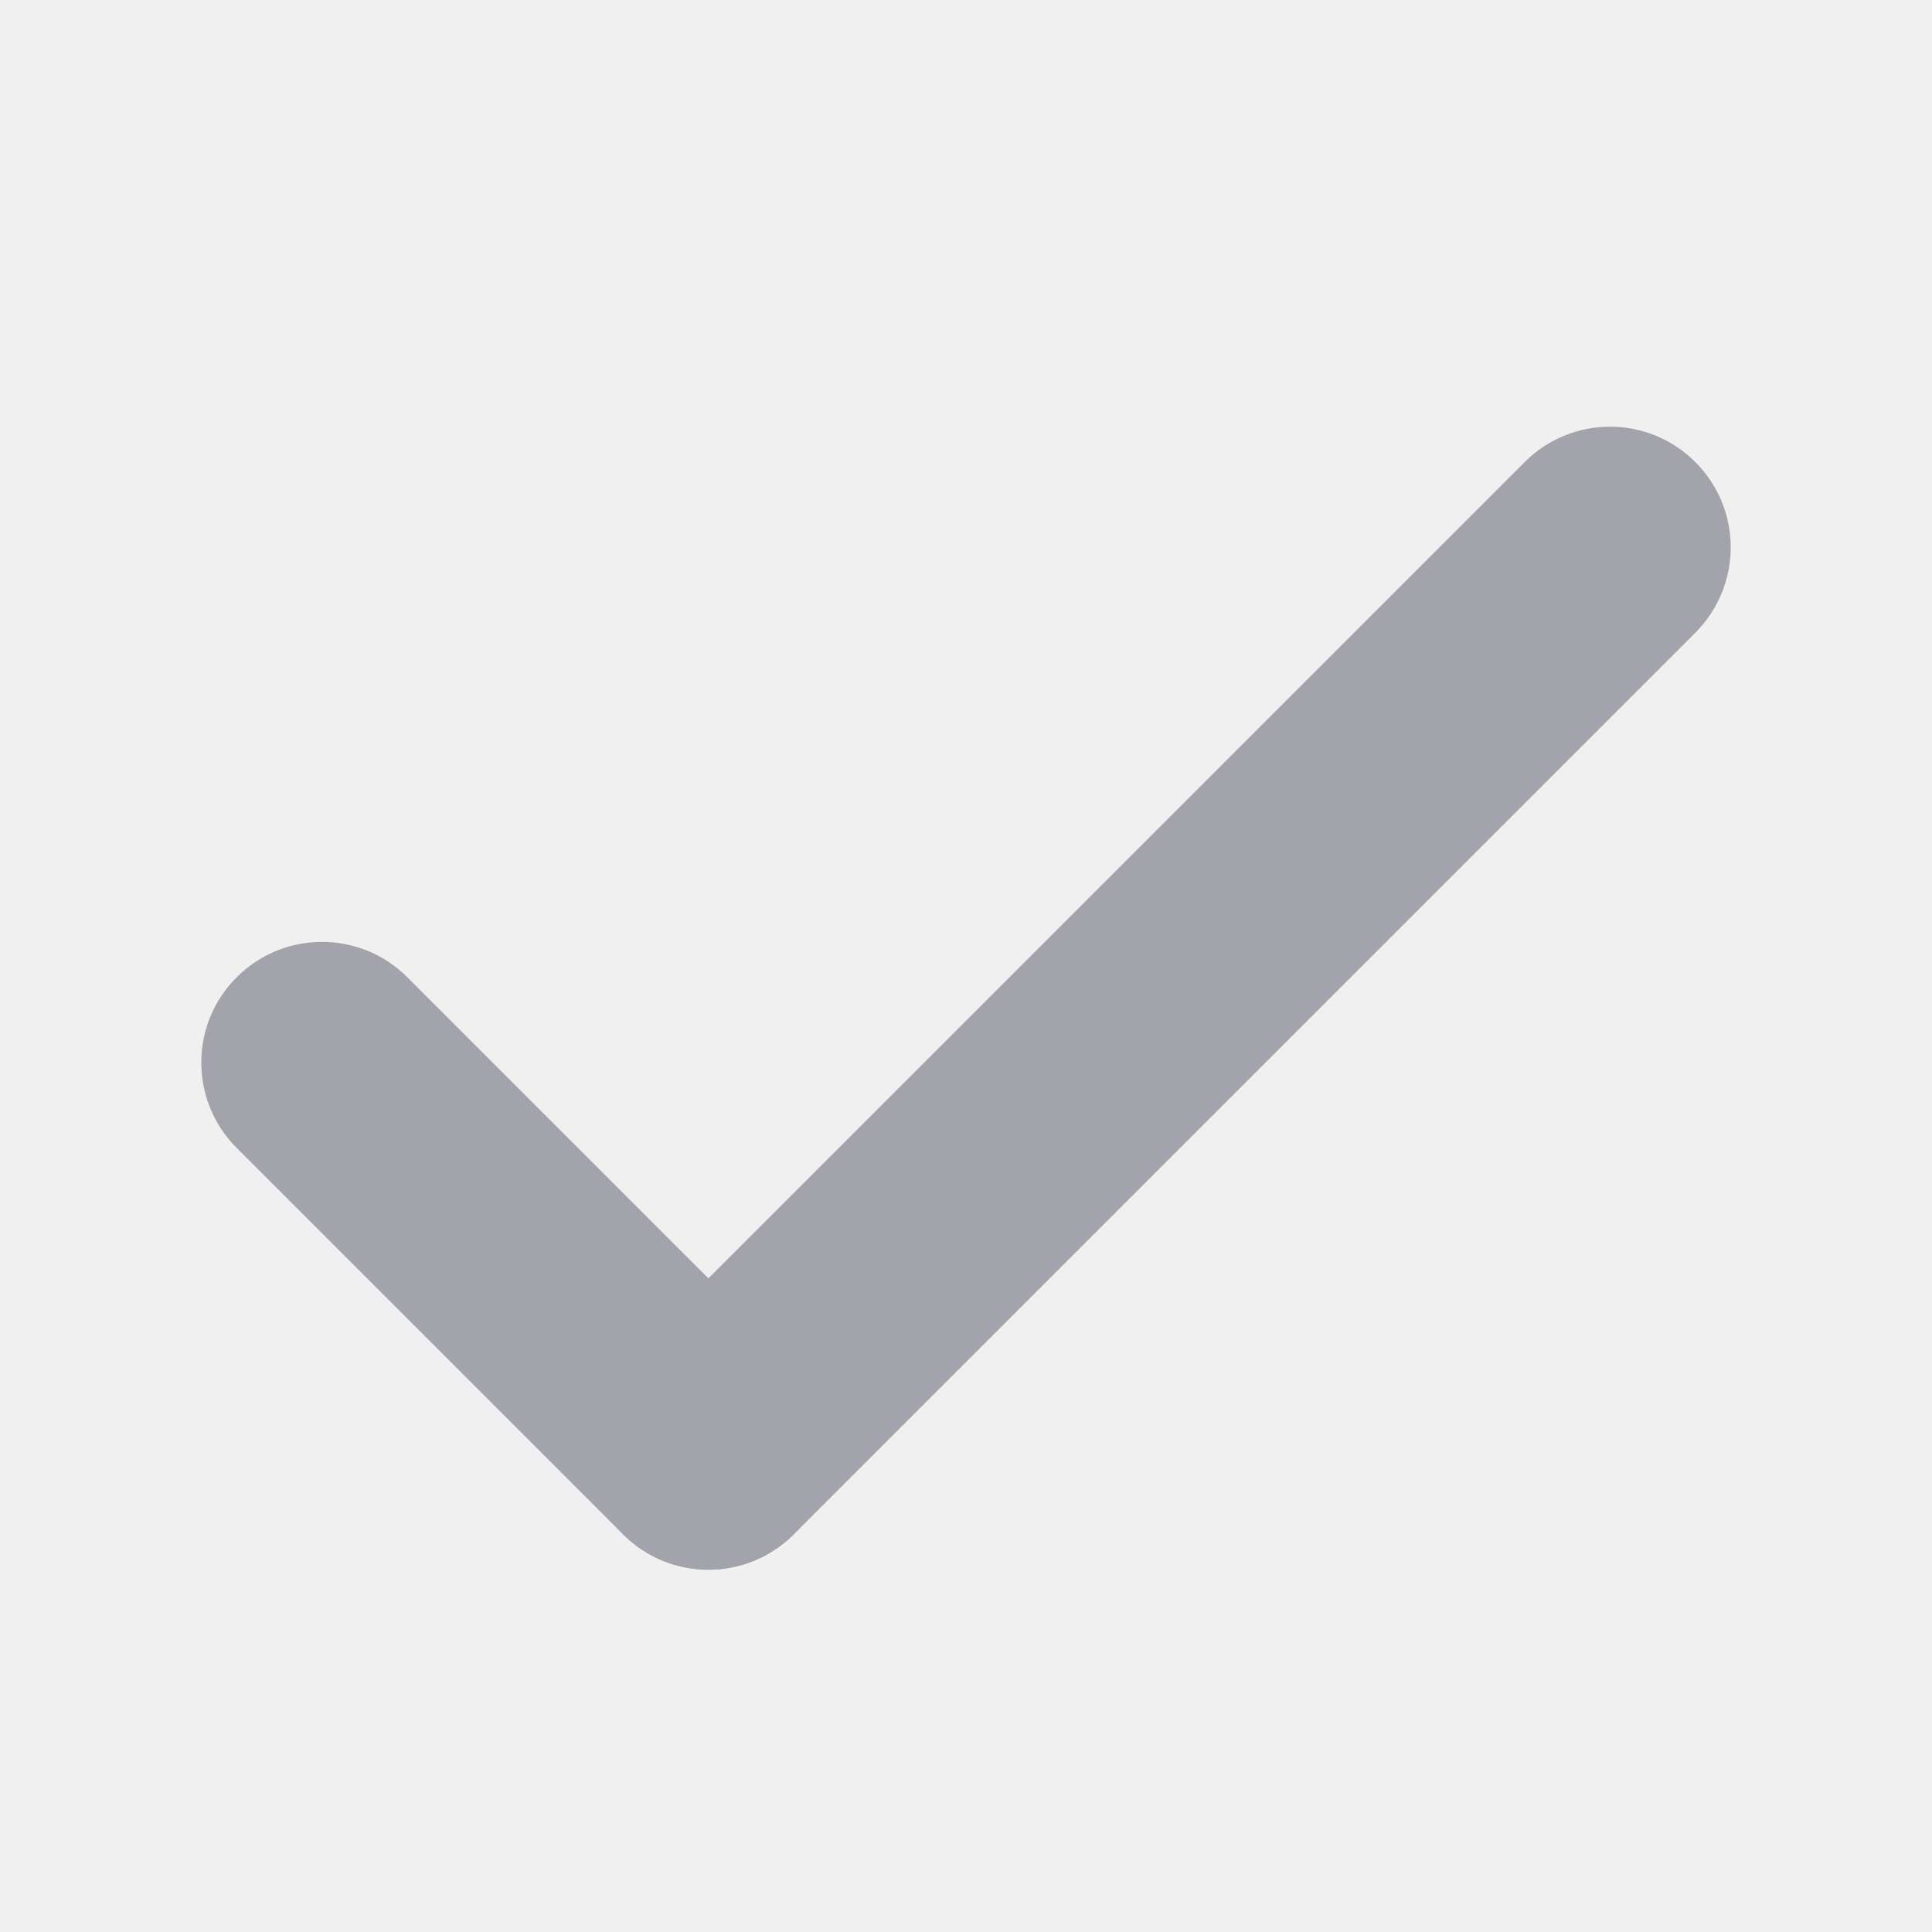
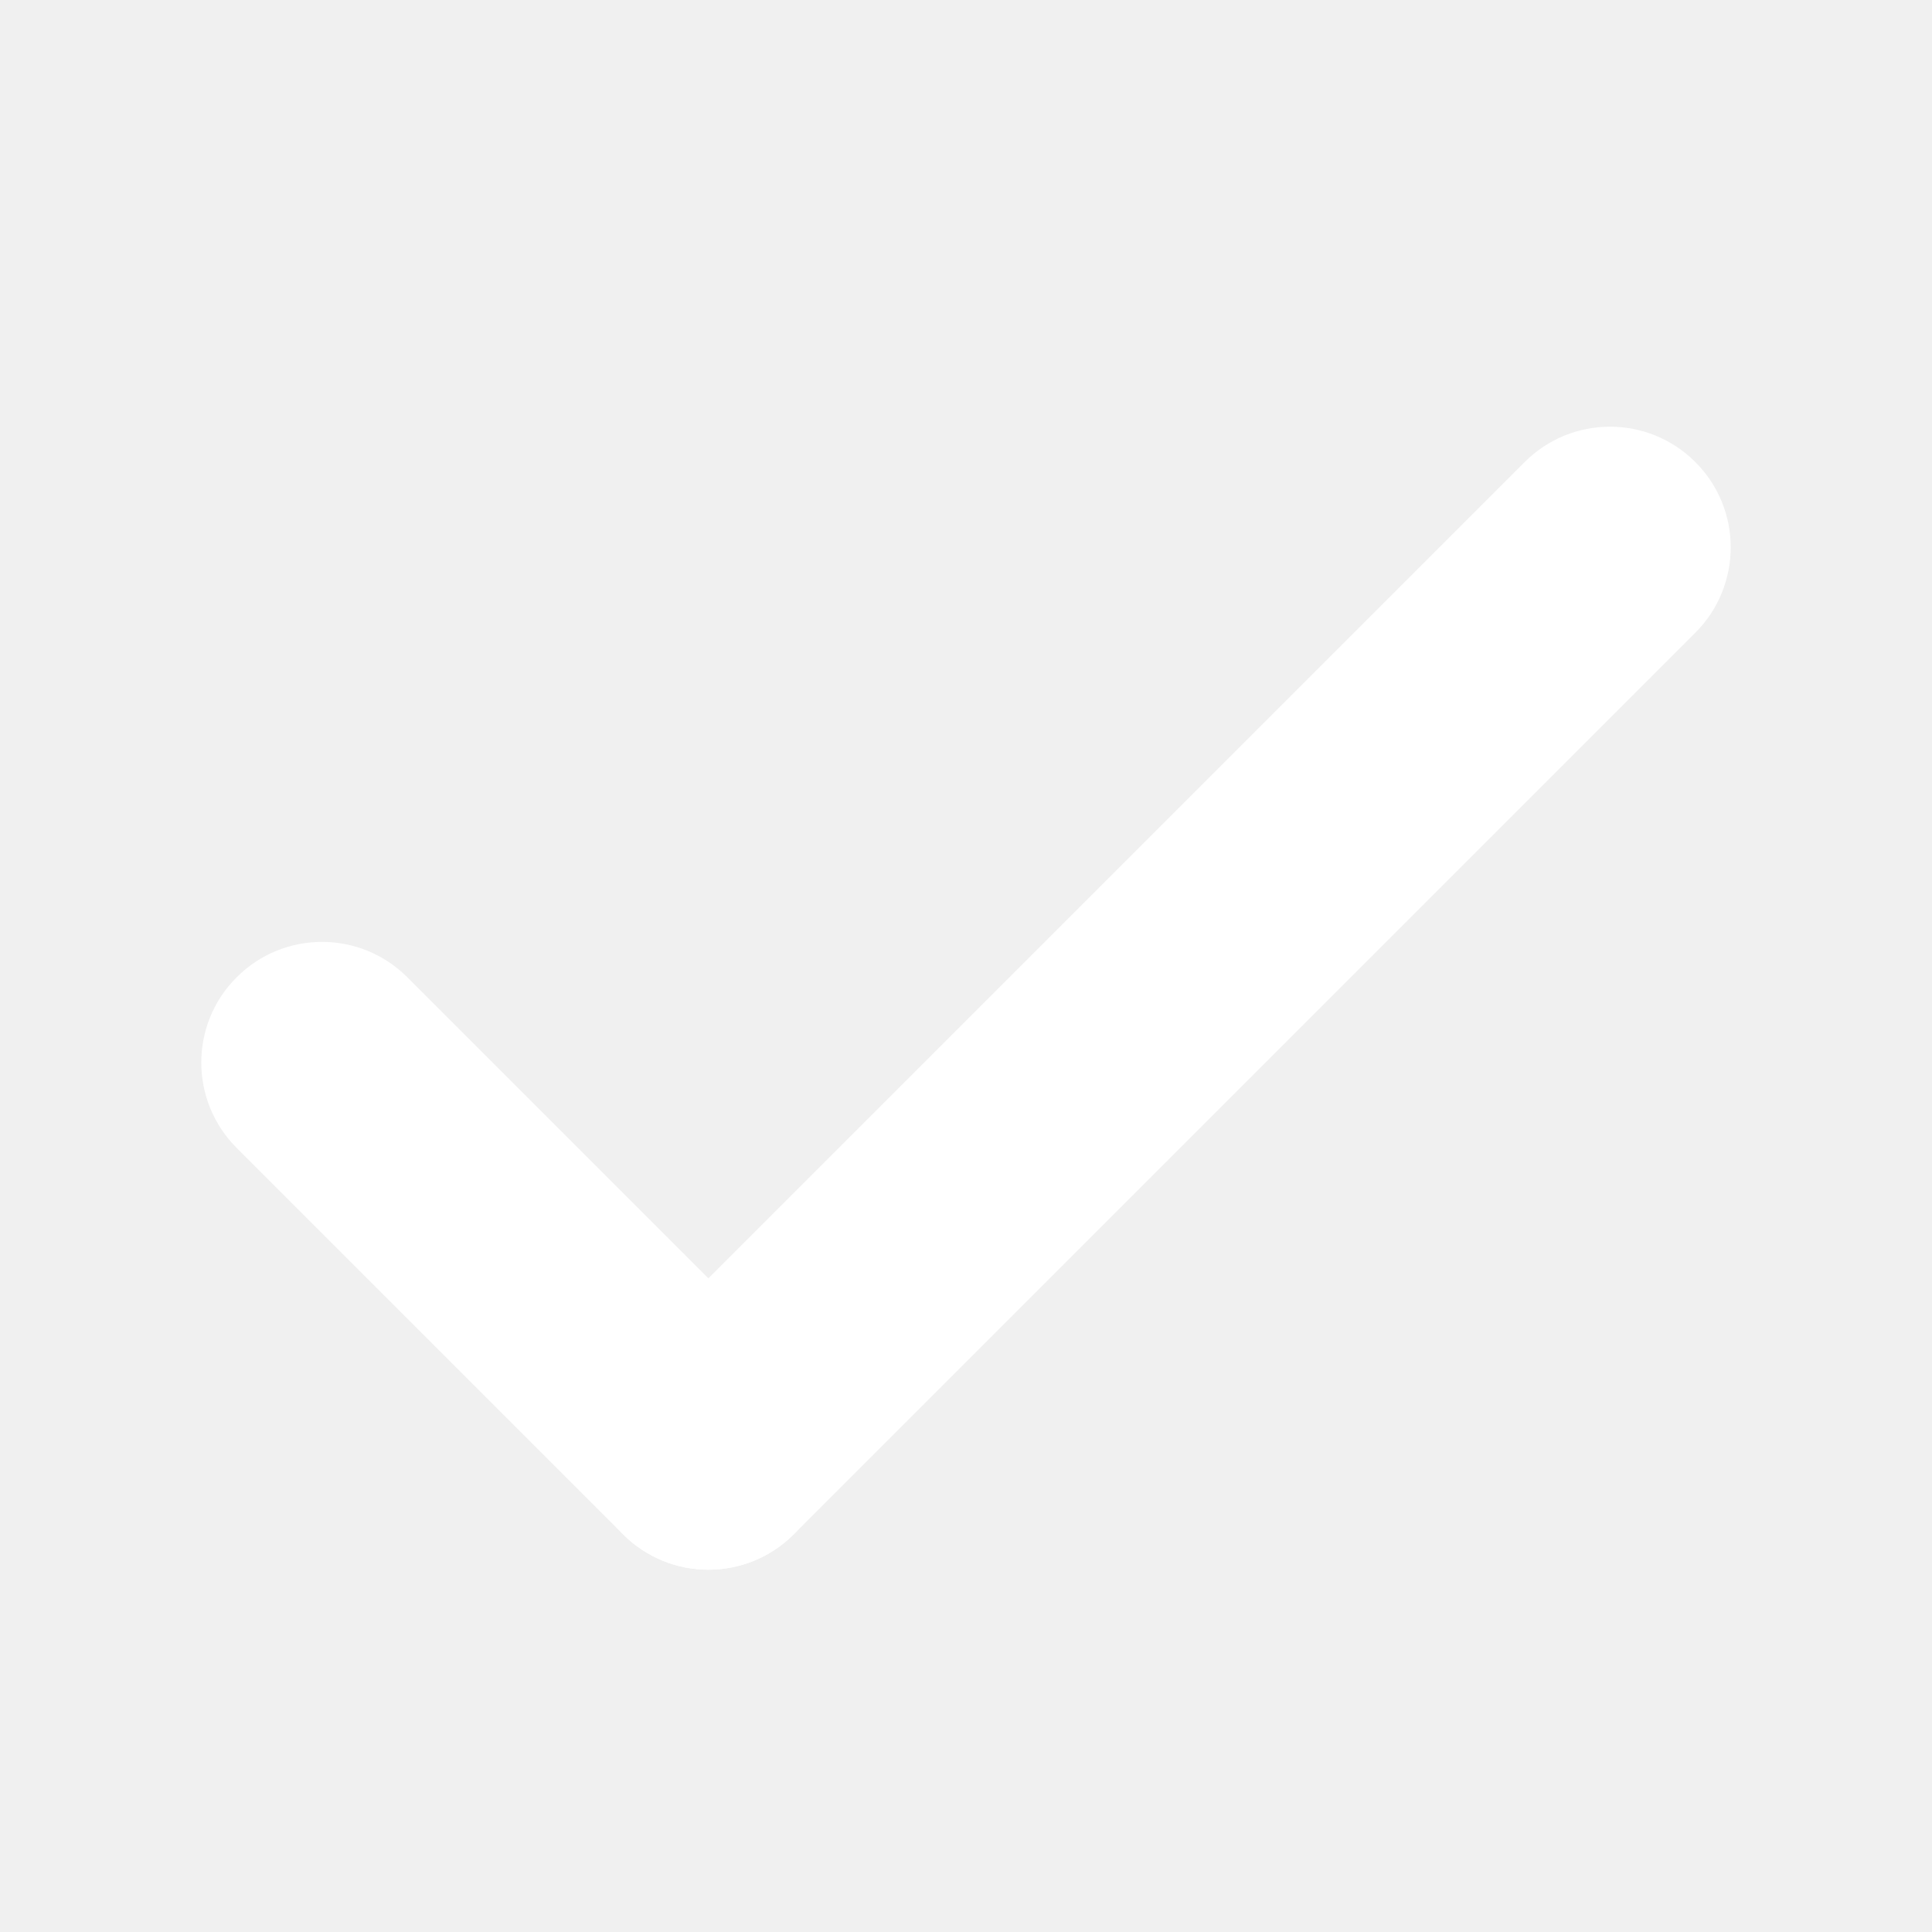
<svg xmlns="http://www.w3.org/2000/svg" width="12" height="12" viewBox="0 0 12 12" fill="none">
-   <path fill-rule="evenodd" clip-rule="evenodd" d="M1.47 6.07C1.763 5.777 2.237 5.777 2.53 6.07L4.93 8.47C5.223 8.762 5.223 9.237 4.93 9.53C4.637 9.823 4.163 9.823 3.87 9.53L1.47 7.13C1.177 6.837 1.177 6.362 1.47 6.07Z" fill="#A3A3AB" />
-   <path fill-rule="evenodd" clip-rule="evenodd" d="M10.53 2.87C10.823 3.162 10.823 3.637 10.53 3.93L4.93 9.53C4.637 9.823 4.163 9.823 3.87 9.53C3.577 9.237 3.577 8.763 3.87 8.47L9.47 2.87C9.763 2.577 10.237 2.577 10.53 2.87Z" fill="#A3A3AB" />
+   <path fill-rule="evenodd" clip-rule="evenodd" d="M1.47 6.07C1.763 5.777 2.237 5.777 2.53 6.07L4.93 8.47C5.223 8.762 5.223 9.237 4.93 9.53C4.637 9.823 4.163 9.823 3.87 9.53L1.47 7.13C1.177 6.837 1.177 6.362 1.47 6.07Z" fill="white" />
+   <path fill-rule="evenodd" clip-rule="evenodd" d="M10.53 2.87C10.823 3.162 10.823 3.637 10.53 3.93L4.93 9.53C4.637 9.823 4.163 9.823 3.87 9.53C3.577 9.237 3.577 8.763 3.87 8.47L9.47 2.87C9.763 2.577 10.237 2.577 10.53 2.87Z" fill="white" />
</svg>
